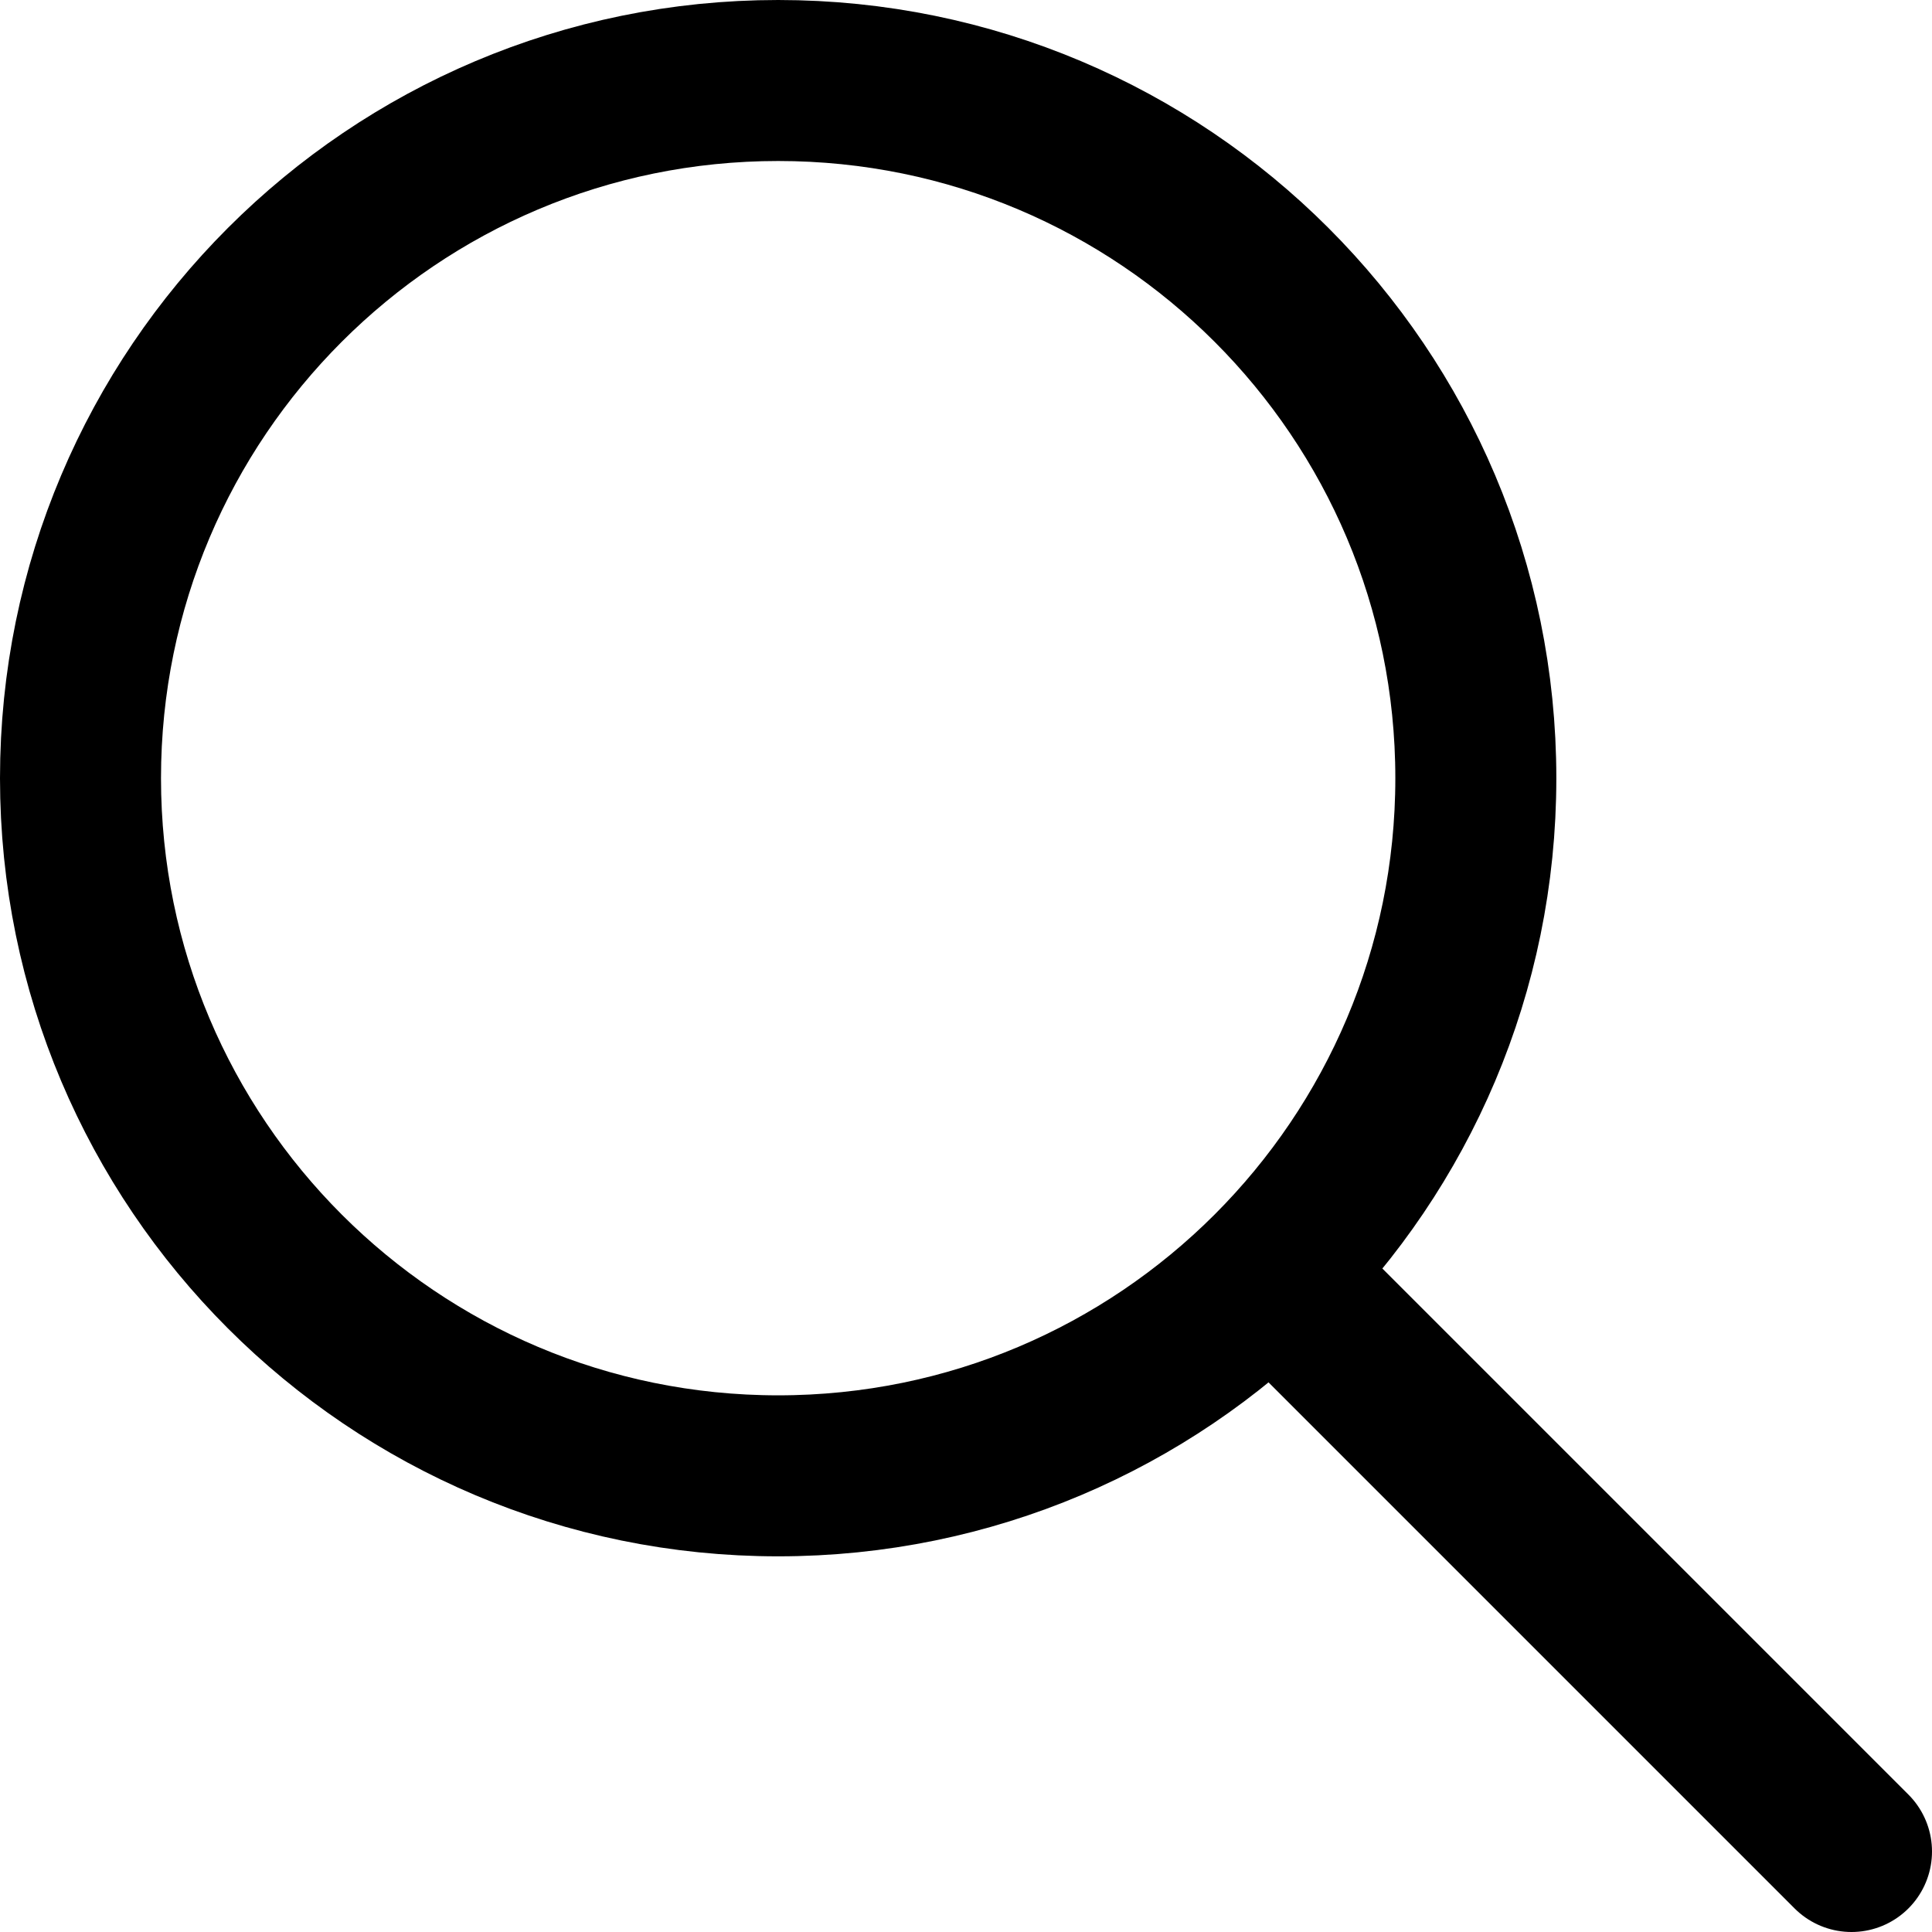
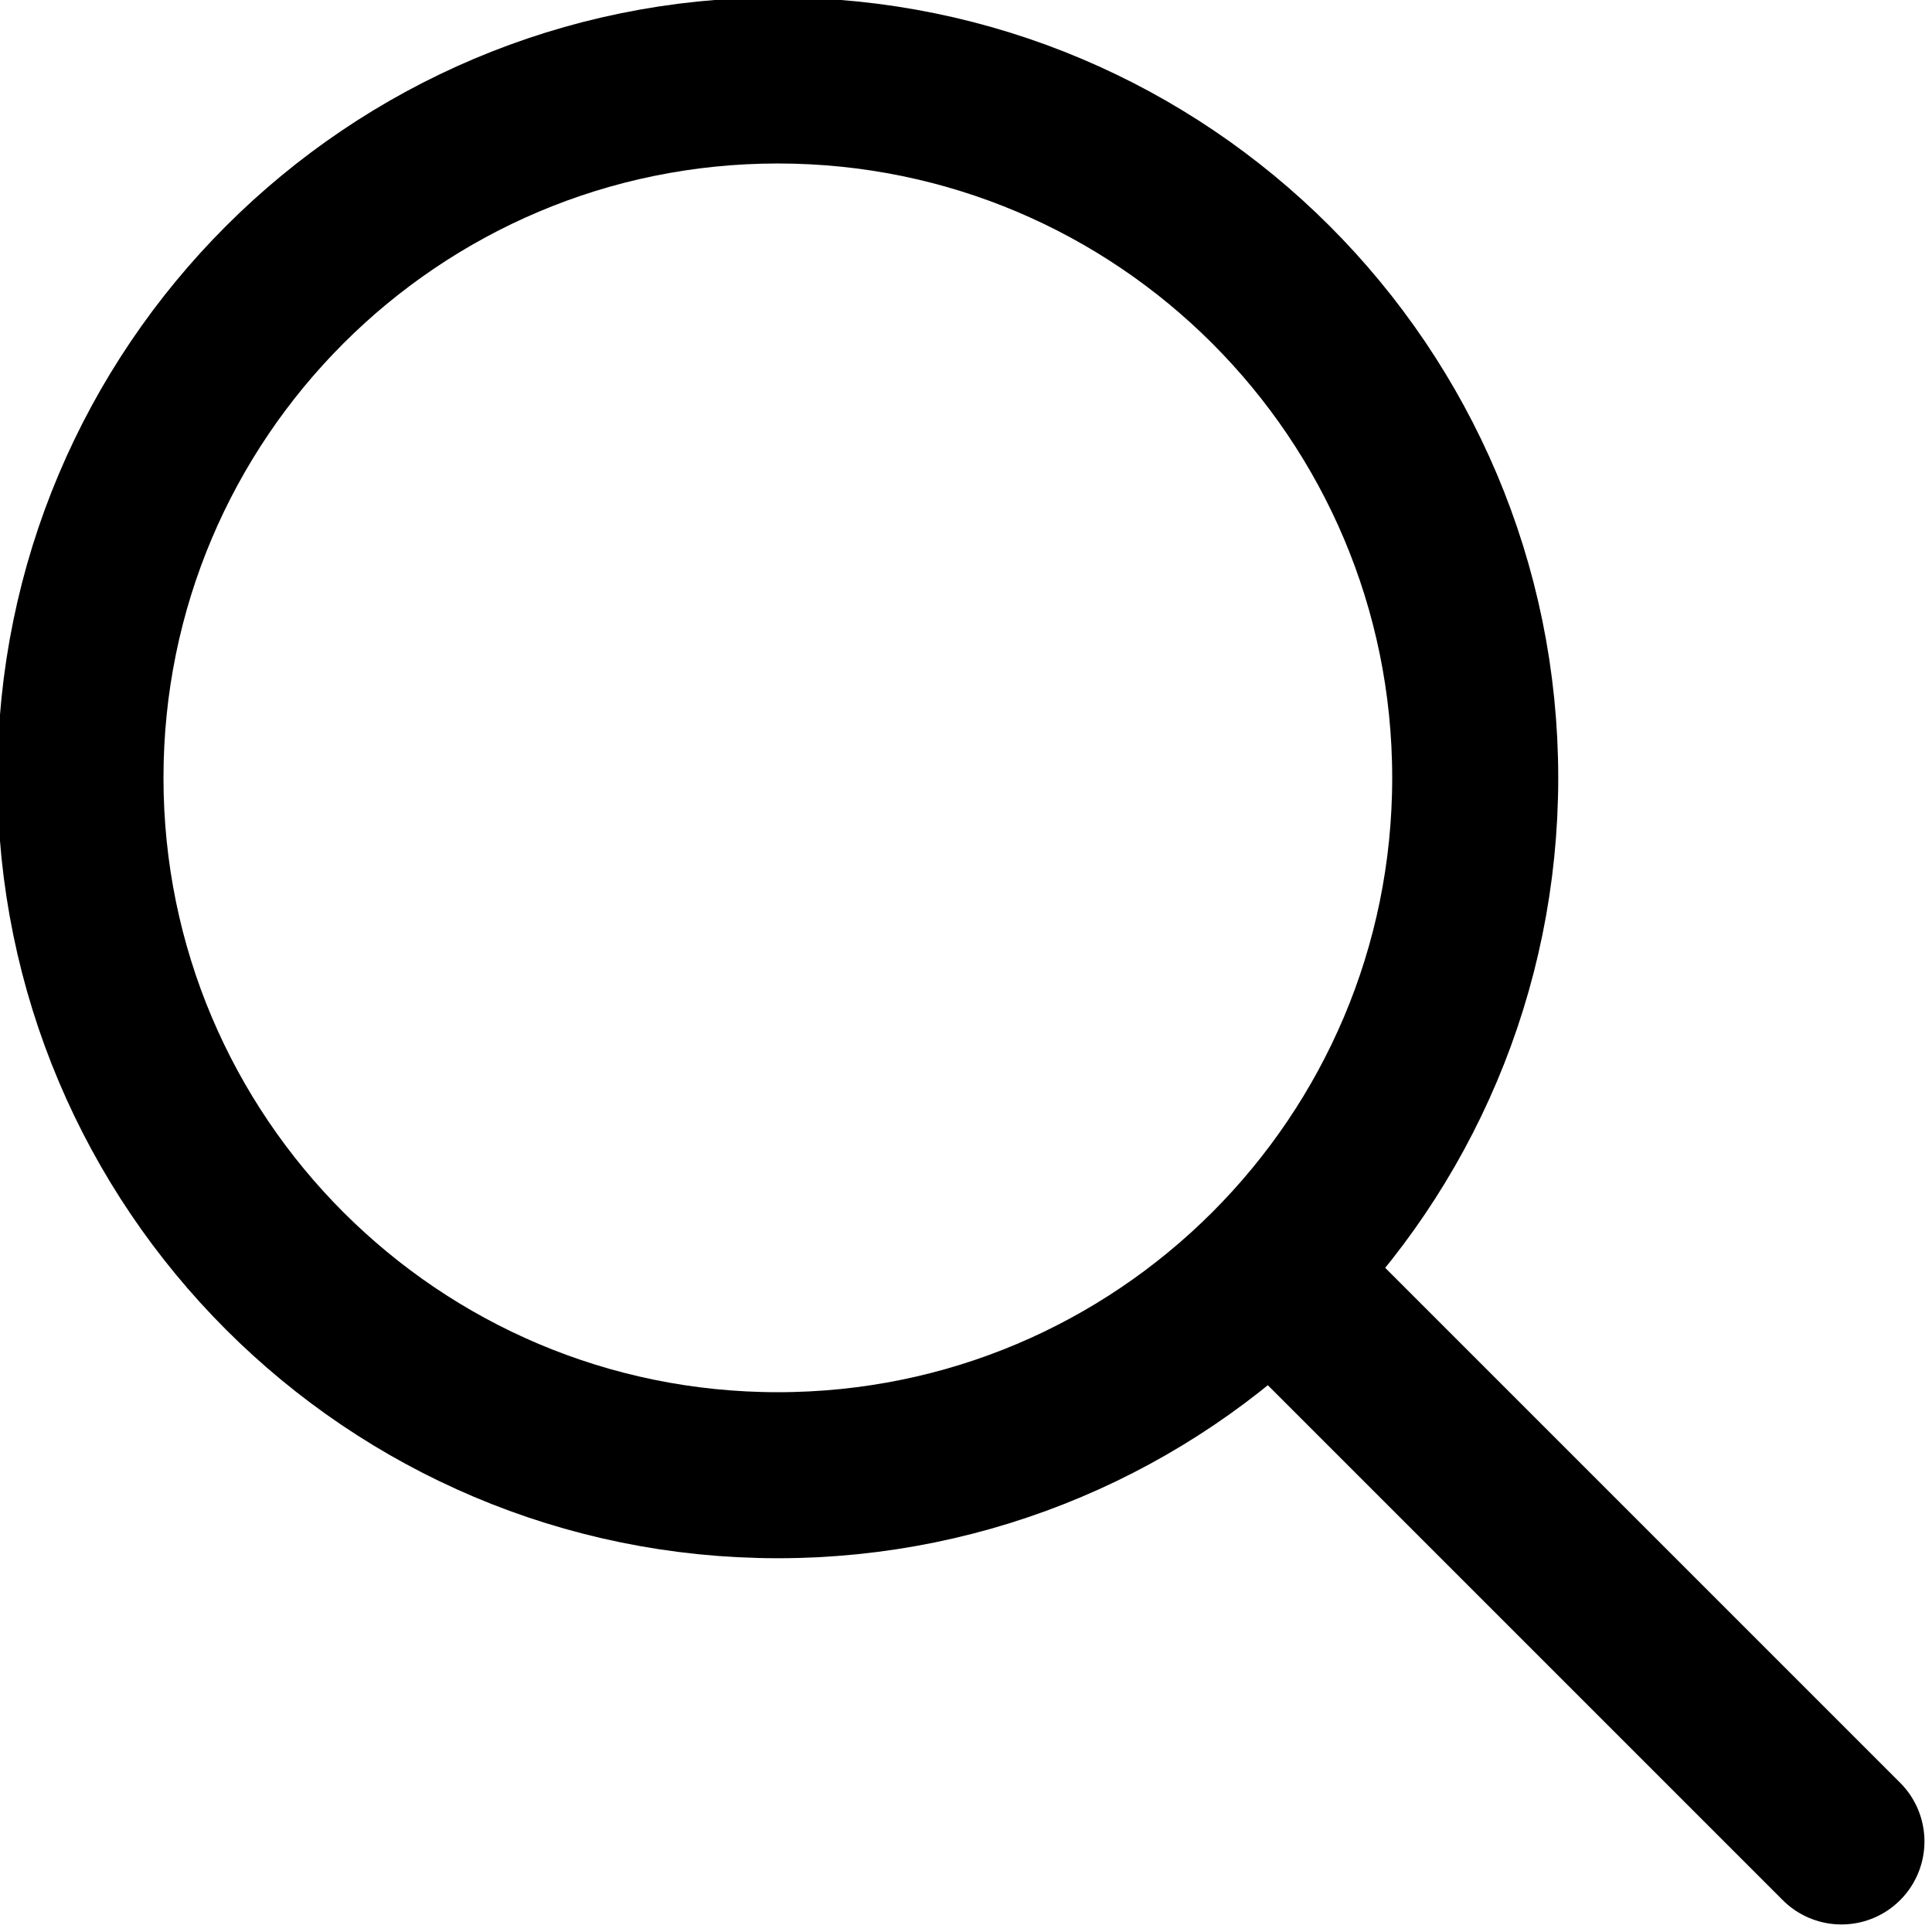
- <svg xmlns="http://www.w3.org/2000/svg" class="search-icon" version="1.1" viewBox="0 0 72 72">
-   <circle cx="29" cy="29" r="26" fill="none" stroke="#000" stroke-width="6" />
-   <path d="m69 69-21-21" fill="none" stroke="#000" stroke-linecap="round" stroke-width="6" />
+ <svg xmlns="http://www.w3.org/2000/svg" width="128" height="128" version="1.1" viewBox="0 0 128 128">
+   <path d="m122 122-37-37m12.737-33.466c0 25.517-20.686 46.203-46.203 46.203s-46.203-20.686-46.203-46.203 20.686-46.203 46.203-46.203 46.203 20.686 46.203 46.203z" fill="none" stroke="#000" stroke-linecap="round" stroke-width="11" />
</svg>
